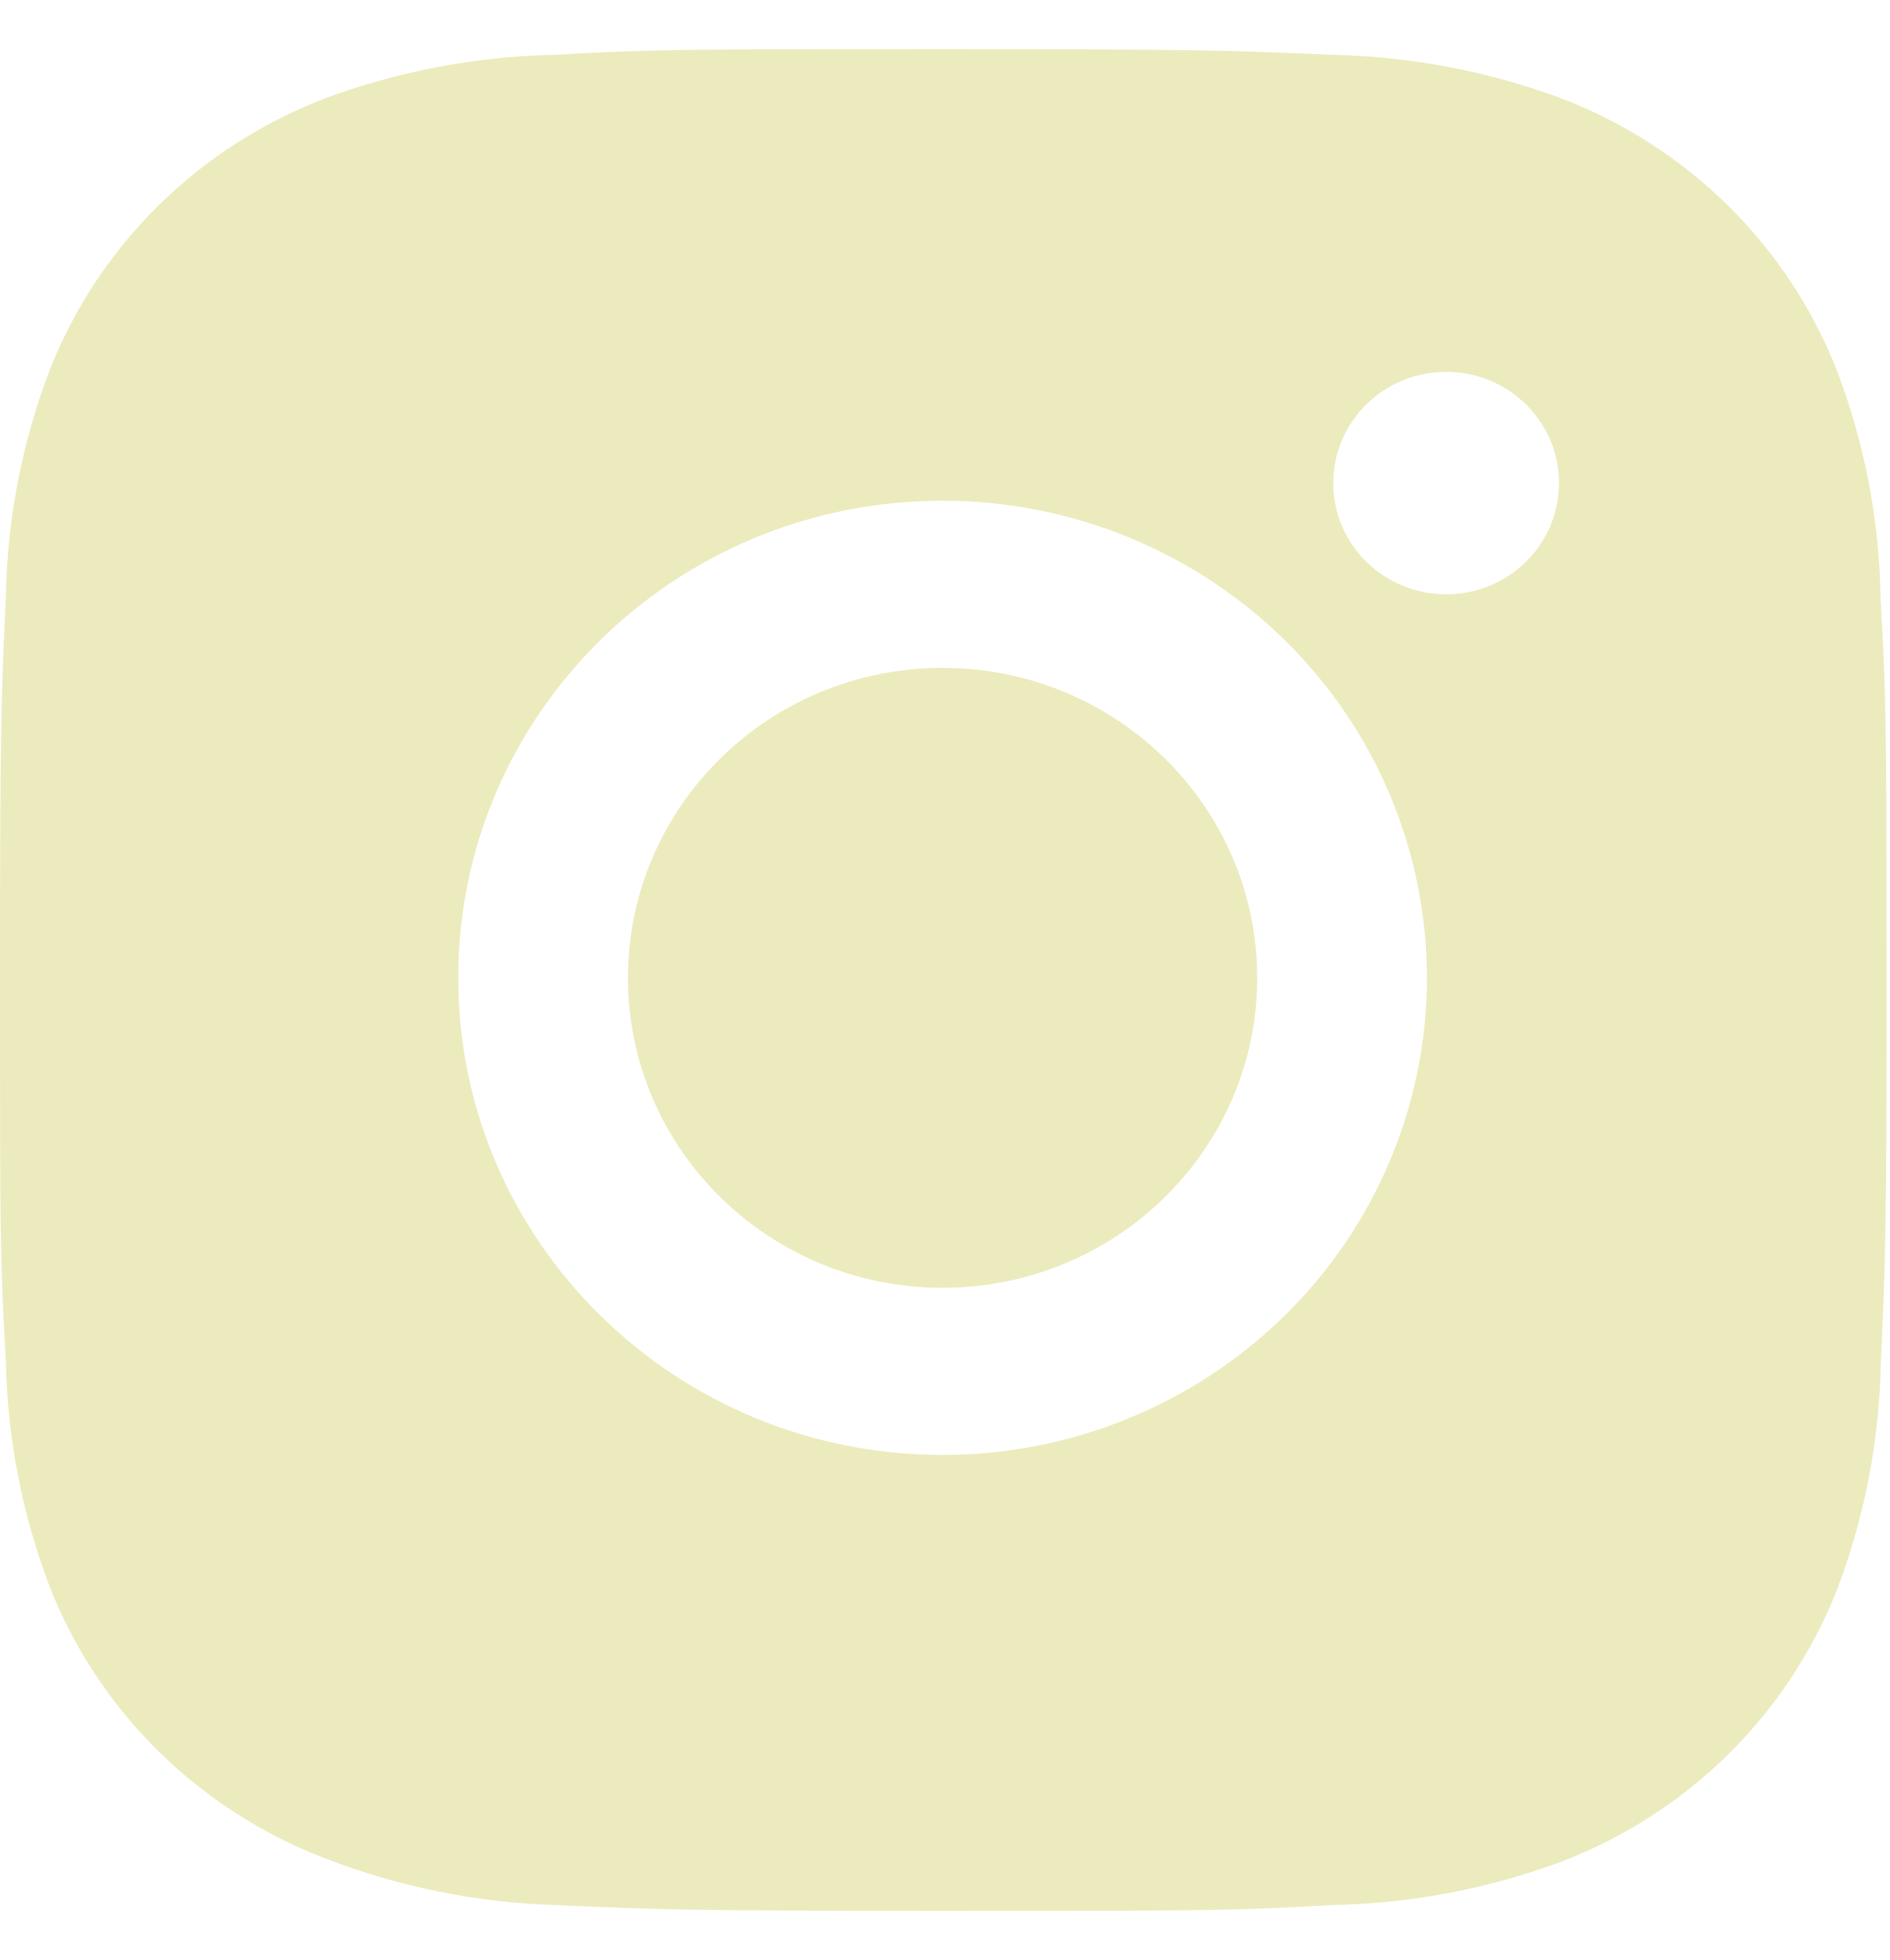
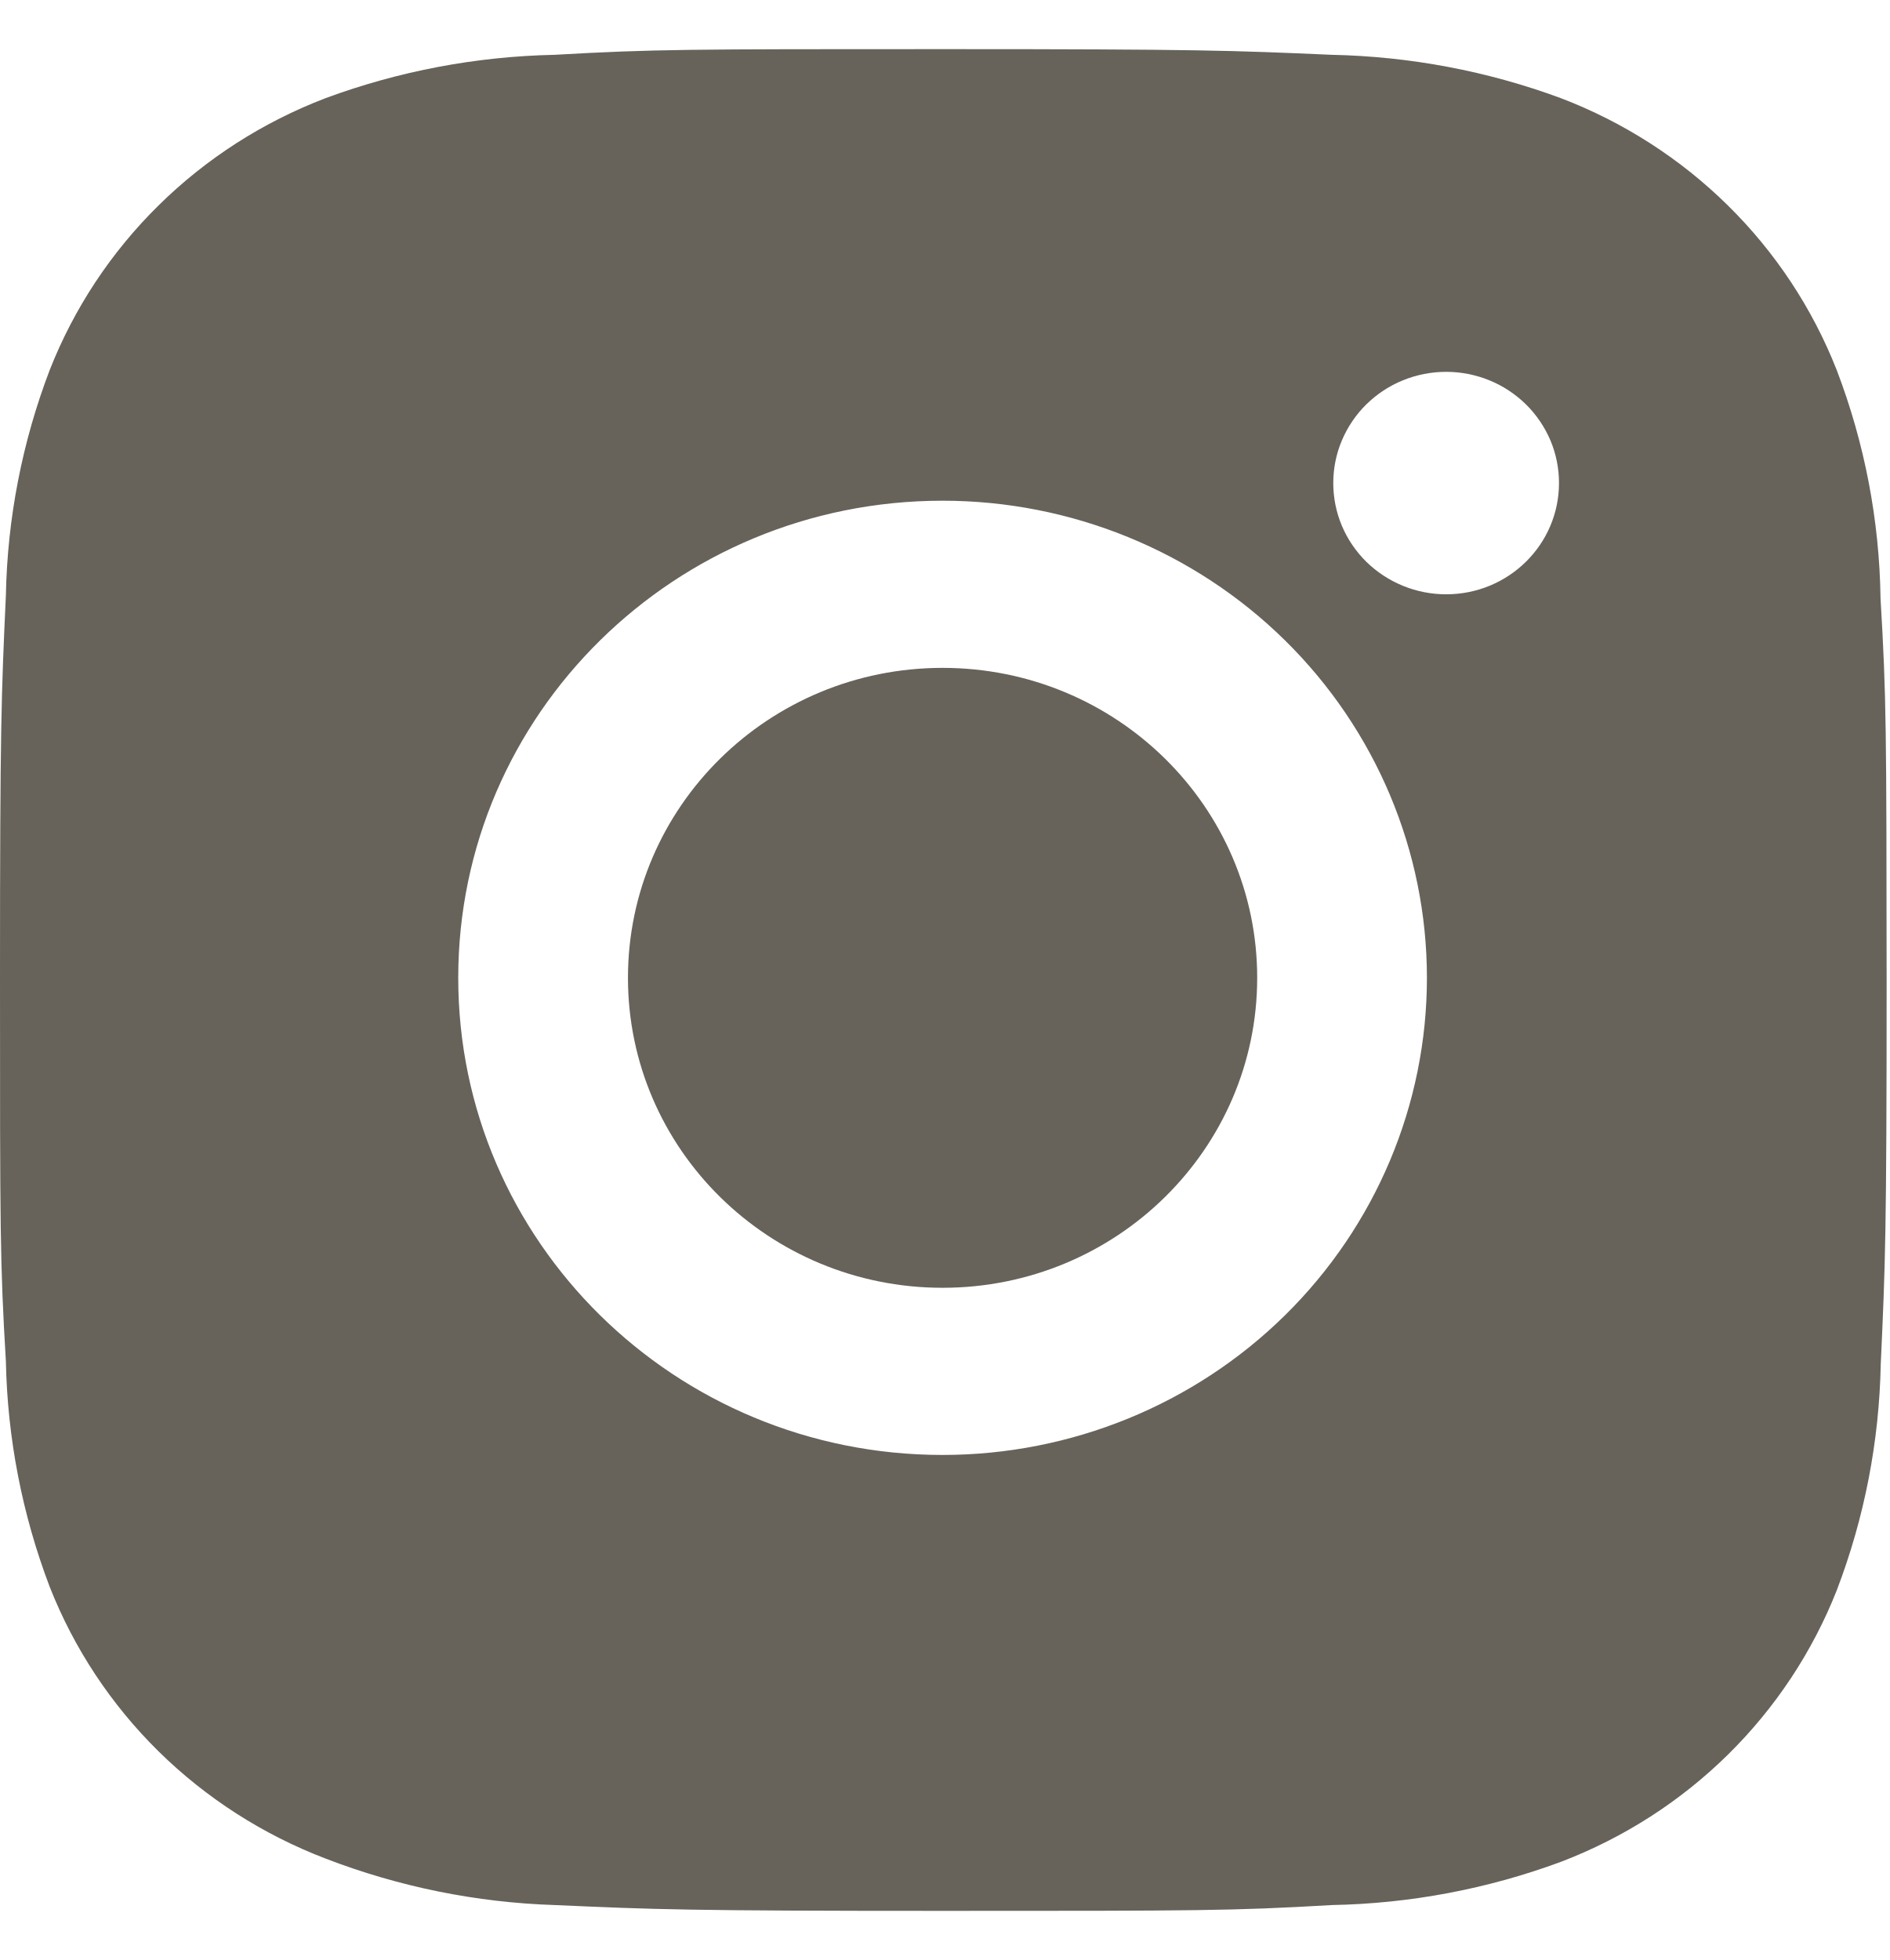
<svg xmlns="http://www.w3.org/2000/svg" width="27" height="28" viewBox="0 0 27 28" fill="none">
-   <path d="M26.868 8.552C26.853 7.435 26.641 6.329 26.241 5.284C25.894 4.403 25.365 3.602 24.686 2.934C24.007 2.265 23.195 1.744 22.3 1.402C21.253 1.015 20.146 0.806 19.028 0.783C17.588 0.72 17.131 0.702 13.476 0.702C9.821 0.702 9.352 0.702 7.923 0.783C6.805 0.806 5.699 1.015 4.652 1.402C3.757 1.744 2.944 2.265 2.266 2.934C1.587 3.602 1.058 4.403 0.711 5.284C0.317 6.315 0.105 7.405 0.084 8.506C0.019 9.926 0 10.376 0 13.976C0 17.577 -1.11523e-08 18.037 0.084 19.446C0.106 20.549 0.317 21.637 0.711 22.671C1.058 23.552 1.588 24.353 2.267 25.021C2.946 25.689 3.759 26.21 4.654 26.552C5.698 26.954 6.804 27.179 7.924 27.215C9.366 27.279 9.822 27.298 13.477 27.298C17.133 27.298 17.601 27.298 19.031 27.215C20.149 27.194 21.256 26.985 22.303 26.597C23.198 26.255 24.01 25.734 24.689 25.065C25.367 24.397 25.897 23.596 26.244 22.715C26.638 21.683 26.849 20.595 26.871 19.491C26.936 18.072 26.955 17.622 26.955 14.021C26.952 10.42 26.952 9.963 26.868 8.552ZM13.467 20.785C9.644 20.785 6.547 17.735 6.547 13.969C6.547 10.203 9.644 7.153 13.467 7.153C15.302 7.153 17.062 7.871 18.36 9.149C19.658 10.427 20.387 12.161 20.387 13.969C20.387 15.777 19.658 17.51 18.36 18.789C17.062 20.067 15.302 20.785 13.467 20.785ZM20.662 8.49C20.45 8.49 20.24 8.449 20.045 8.369C19.849 8.289 19.671 8.172 19.521 8.025C19.371 7.877 19.252 7.702 19.171 7.509C19.09 7.316 19.049 7.109 19.049 6.9C19.049 6.692 19.09 6.485 19.172 6.292C19.253 6.1 19.371 5.925 19.521 5.777C19.671 5.63 19.849 5.512 20.044 5.433C20.24 5.353 20.45 5.312 20.662 5.312C20.873 5.312 21.083 5.353 21.279 5.433C21.474 5.512 21.652 5.63 21.802 5.777C21.952 5.925 22.07 6.1 22.152 6.292C22.233 6.485 22.274 6.692 22.274 6.9C22.274 7.779 21.553 8.49 20.662 8.49Z" fill="#ECEBBD" />
-   <path d="M13.467 18.397C15.949 18.397 17.962 16.414 17.962 13.969C17.962 11.524 15.949 9.541 13.467 9.541C10.984 9.541 8.972 11.524 8.972 13.969C8.972 16.414 10.984 18.397 13.467 18.397Z" fill="#ECEBBD" />
+   <path d="M26.868 8.552C26.853 7.435 26.641 6.329 26.241 5.284C25.894 4.403 25.365 3.602 24.686 2.934C24.007 2.265 23.195 1.744 22.3 1.402C21.253 1.015 20.146 0.806 19.028 0.783C17.588 0.72 17.131 0.702 13.476 0.702C9.821 0.702 9.352 0.702 7.923 0.783C6.805 0.806 5.699 1.015 4.652 1.402C3.757 1.744 2.944 2.265 2.266 2.934C1.587 3.602 1.058 4.403 0.711 5.284C0.317 6.315 0.105 7.405 0.084 8.506C0.019 9.926 0 10.376 0 13.976C0 17.577 -1.11523e-08 18.037 0.084 19.446C0.106 20.549 0.317 21.637 0.711 22.671C1.058 23.552 1.588 24.353 2.267 25.021C2.946 25.689 3.759 26.21 4.654 26.552C5.698 26.954 6.804 27.179 7.924 27.215C9.366 27.279 9.822 27.298 13.477 27.298C17.133 27.298 17.601 27.298 19.031 27.215C20.149 27.194 21.256 26.985 22.303 26.597C23.198 26.255 24.01 25.734 24.689 25.065C25.367 24.397 25.897 23.596 26.244 22.715C26.638 21.683 26.849 20.595 26.871 19.491C26.936 18.072 26.955 17.622 26.955 14.021C26.952 10.42 26.952 9.963 26.868 8.552ZM13.467 20.785C9.644 20.785 6.547 17.735 6.547 13.969C6.547 10.203 9.644 7.153 13.467 7.153C15.302 7.153 17.062 7.871 18.36 9.149C19.658 10.427 20.387 12.161 20.387 13.969C20.387 15.777 19.658 17.51 18.36 18.789C17.062 20.067 15.302 20.785 13.467 20.785ZM20.662 8.49C20.45 8.49 20.24 8.449 20.045 8.369C19.849 8.289 19.671 8.172 19.521 8.025C19.371 7.877 19.252 7.702 19.171 7.509C19.09 7.316 19.049 7.109 19.049 6.9C19.049 6.692 19.09 6.485 19.172 6.292C19.253 6.1 19.371 5.925 19.521 5.777C19.671 5.63 19.849 5.512 20.044 5.433C20.24 5.353 20.45 5.312 20.662 5.312C20.873 5.312 21.083 5.353 21.279 5.433C21.474 5.512 21.652 5.63 21.802 5.777C21.952 5.925 22.07 6.1 22.152 6.292C22.233 6.485 22.274 6.692 22.274 6.9C22.274 7.779 21.553 8.49 20.662 8.49Z" fill="#67635a" />
+   <path d="M13.467 18.397C15.949 18.397 17.962 16.414 17.962 13.969C17.962 11.524 15.949 9.541 13.467 9.541C10.984 9.541 8.972 11.524 8.972 13.969C8.972 16.414 10.984 18.397 13.467 18.397Z" fill="#67635a" />
</svg>
